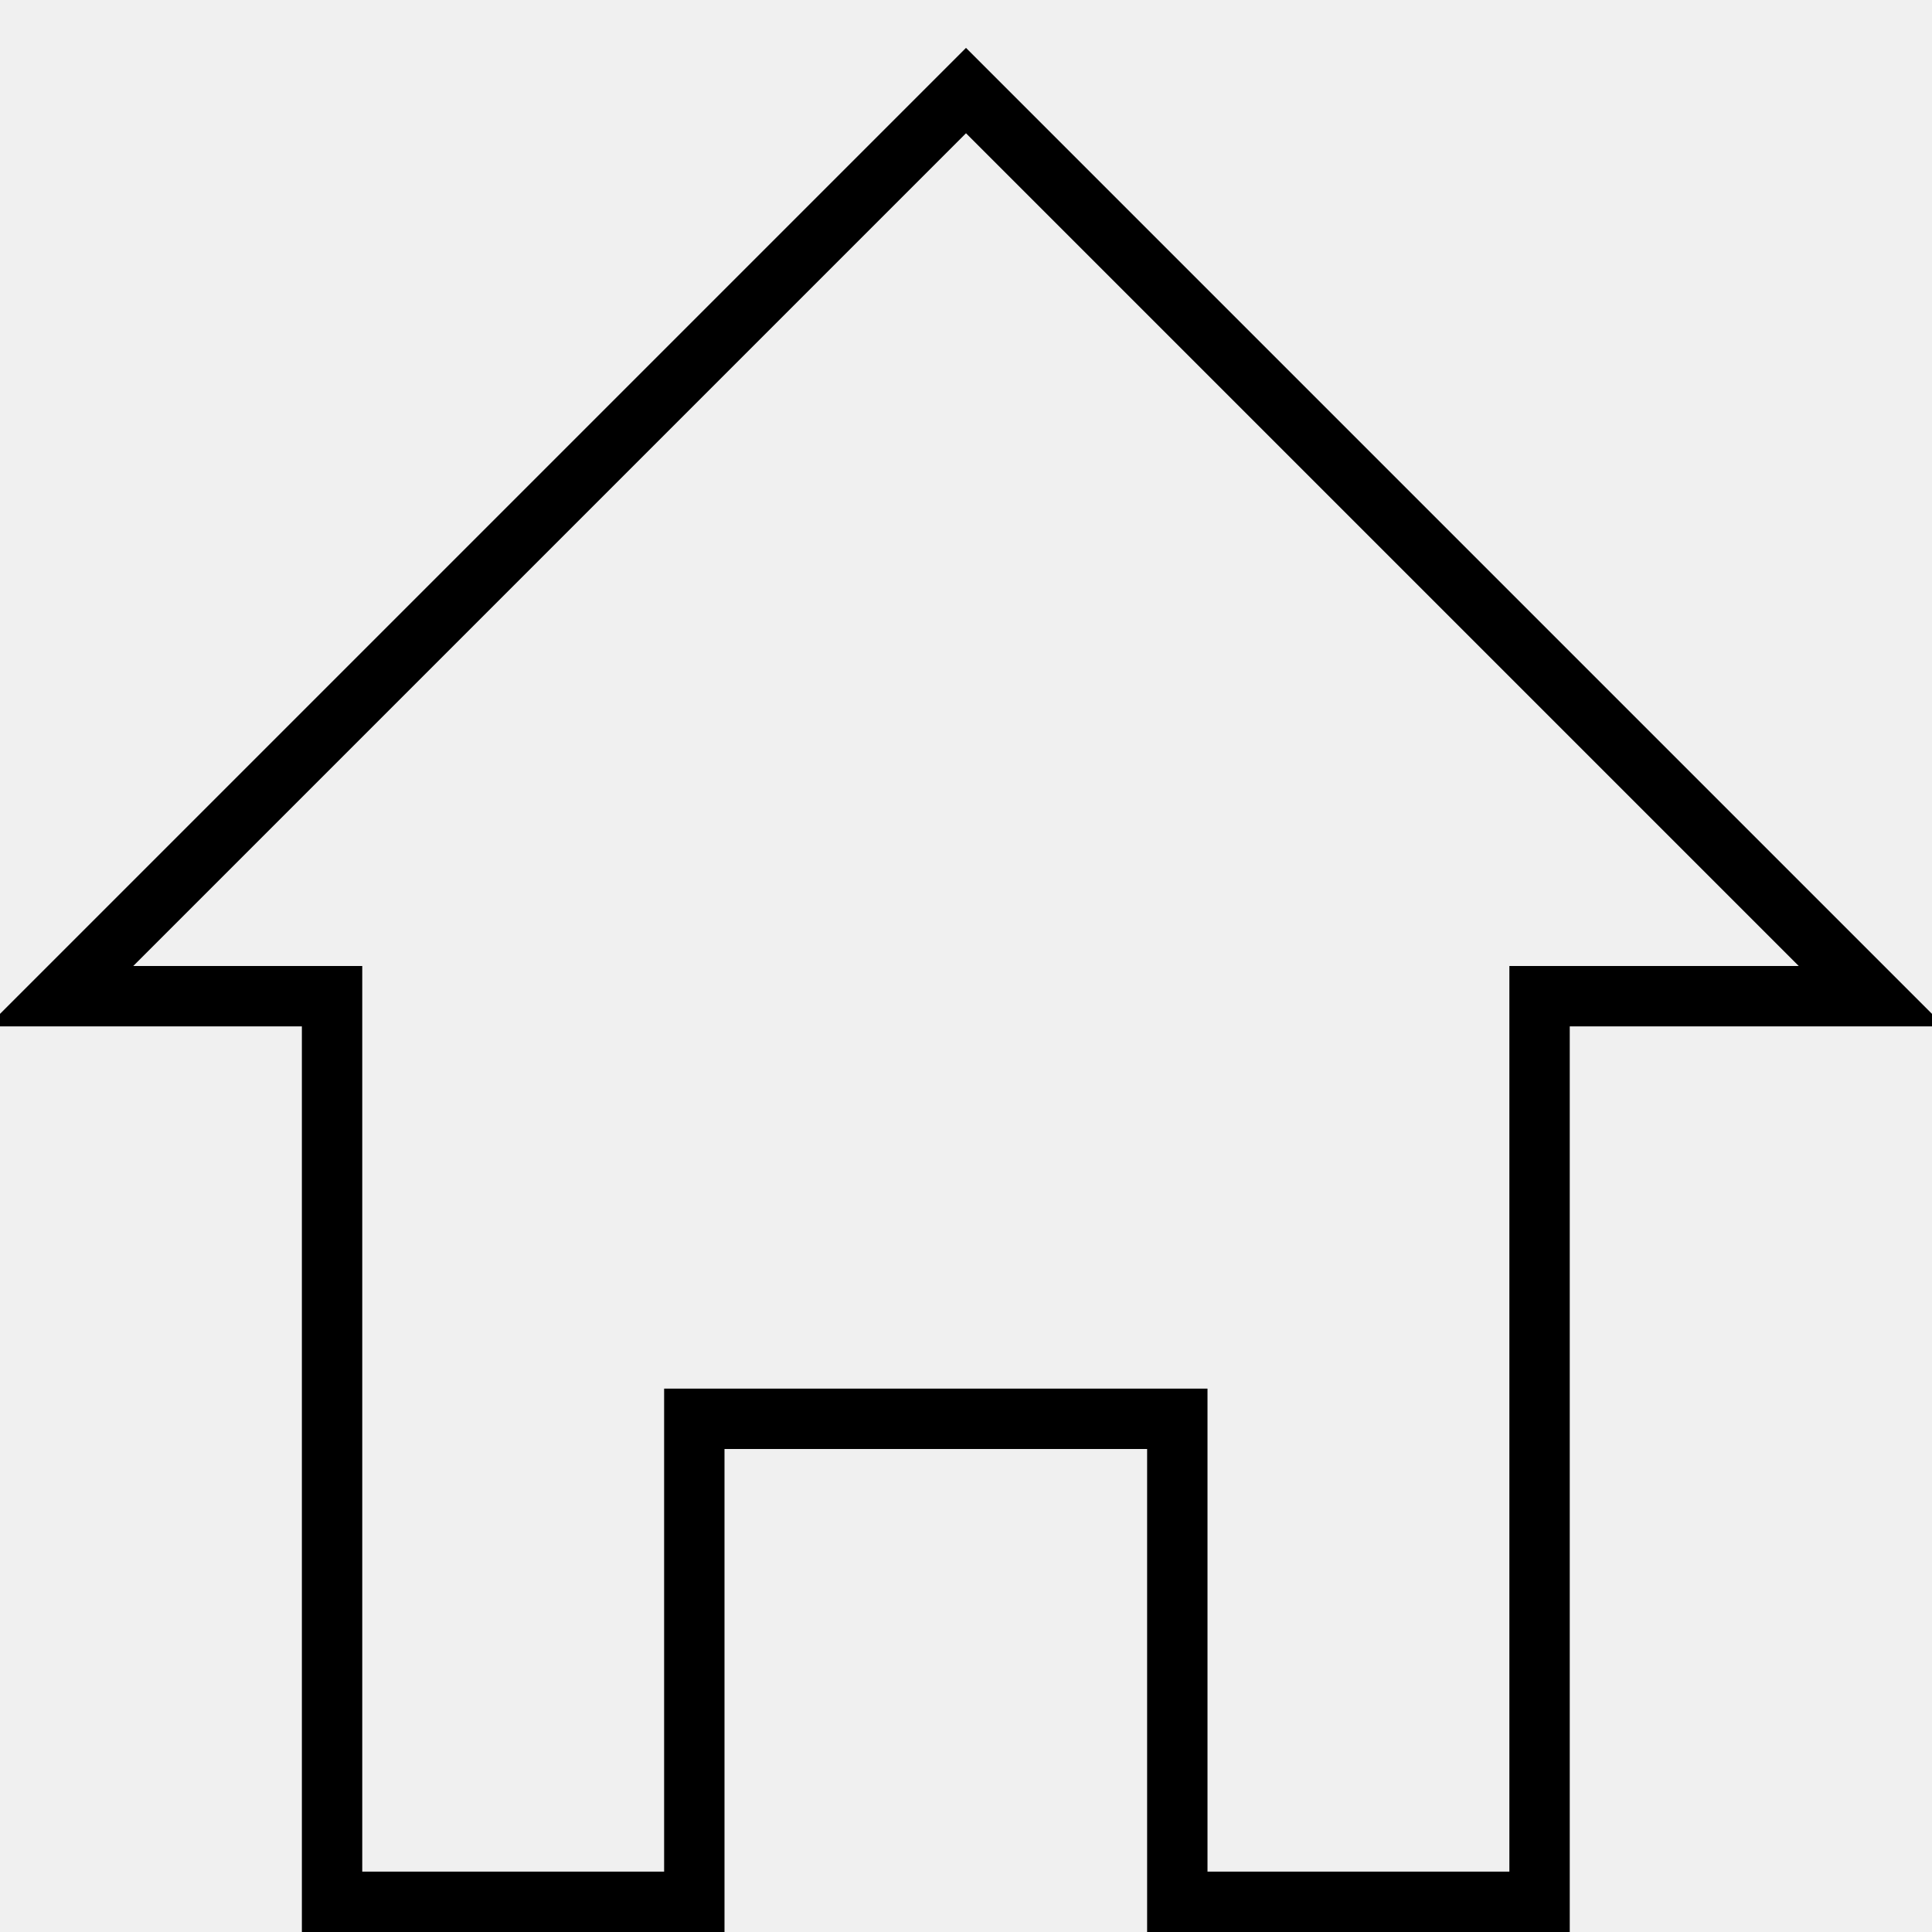
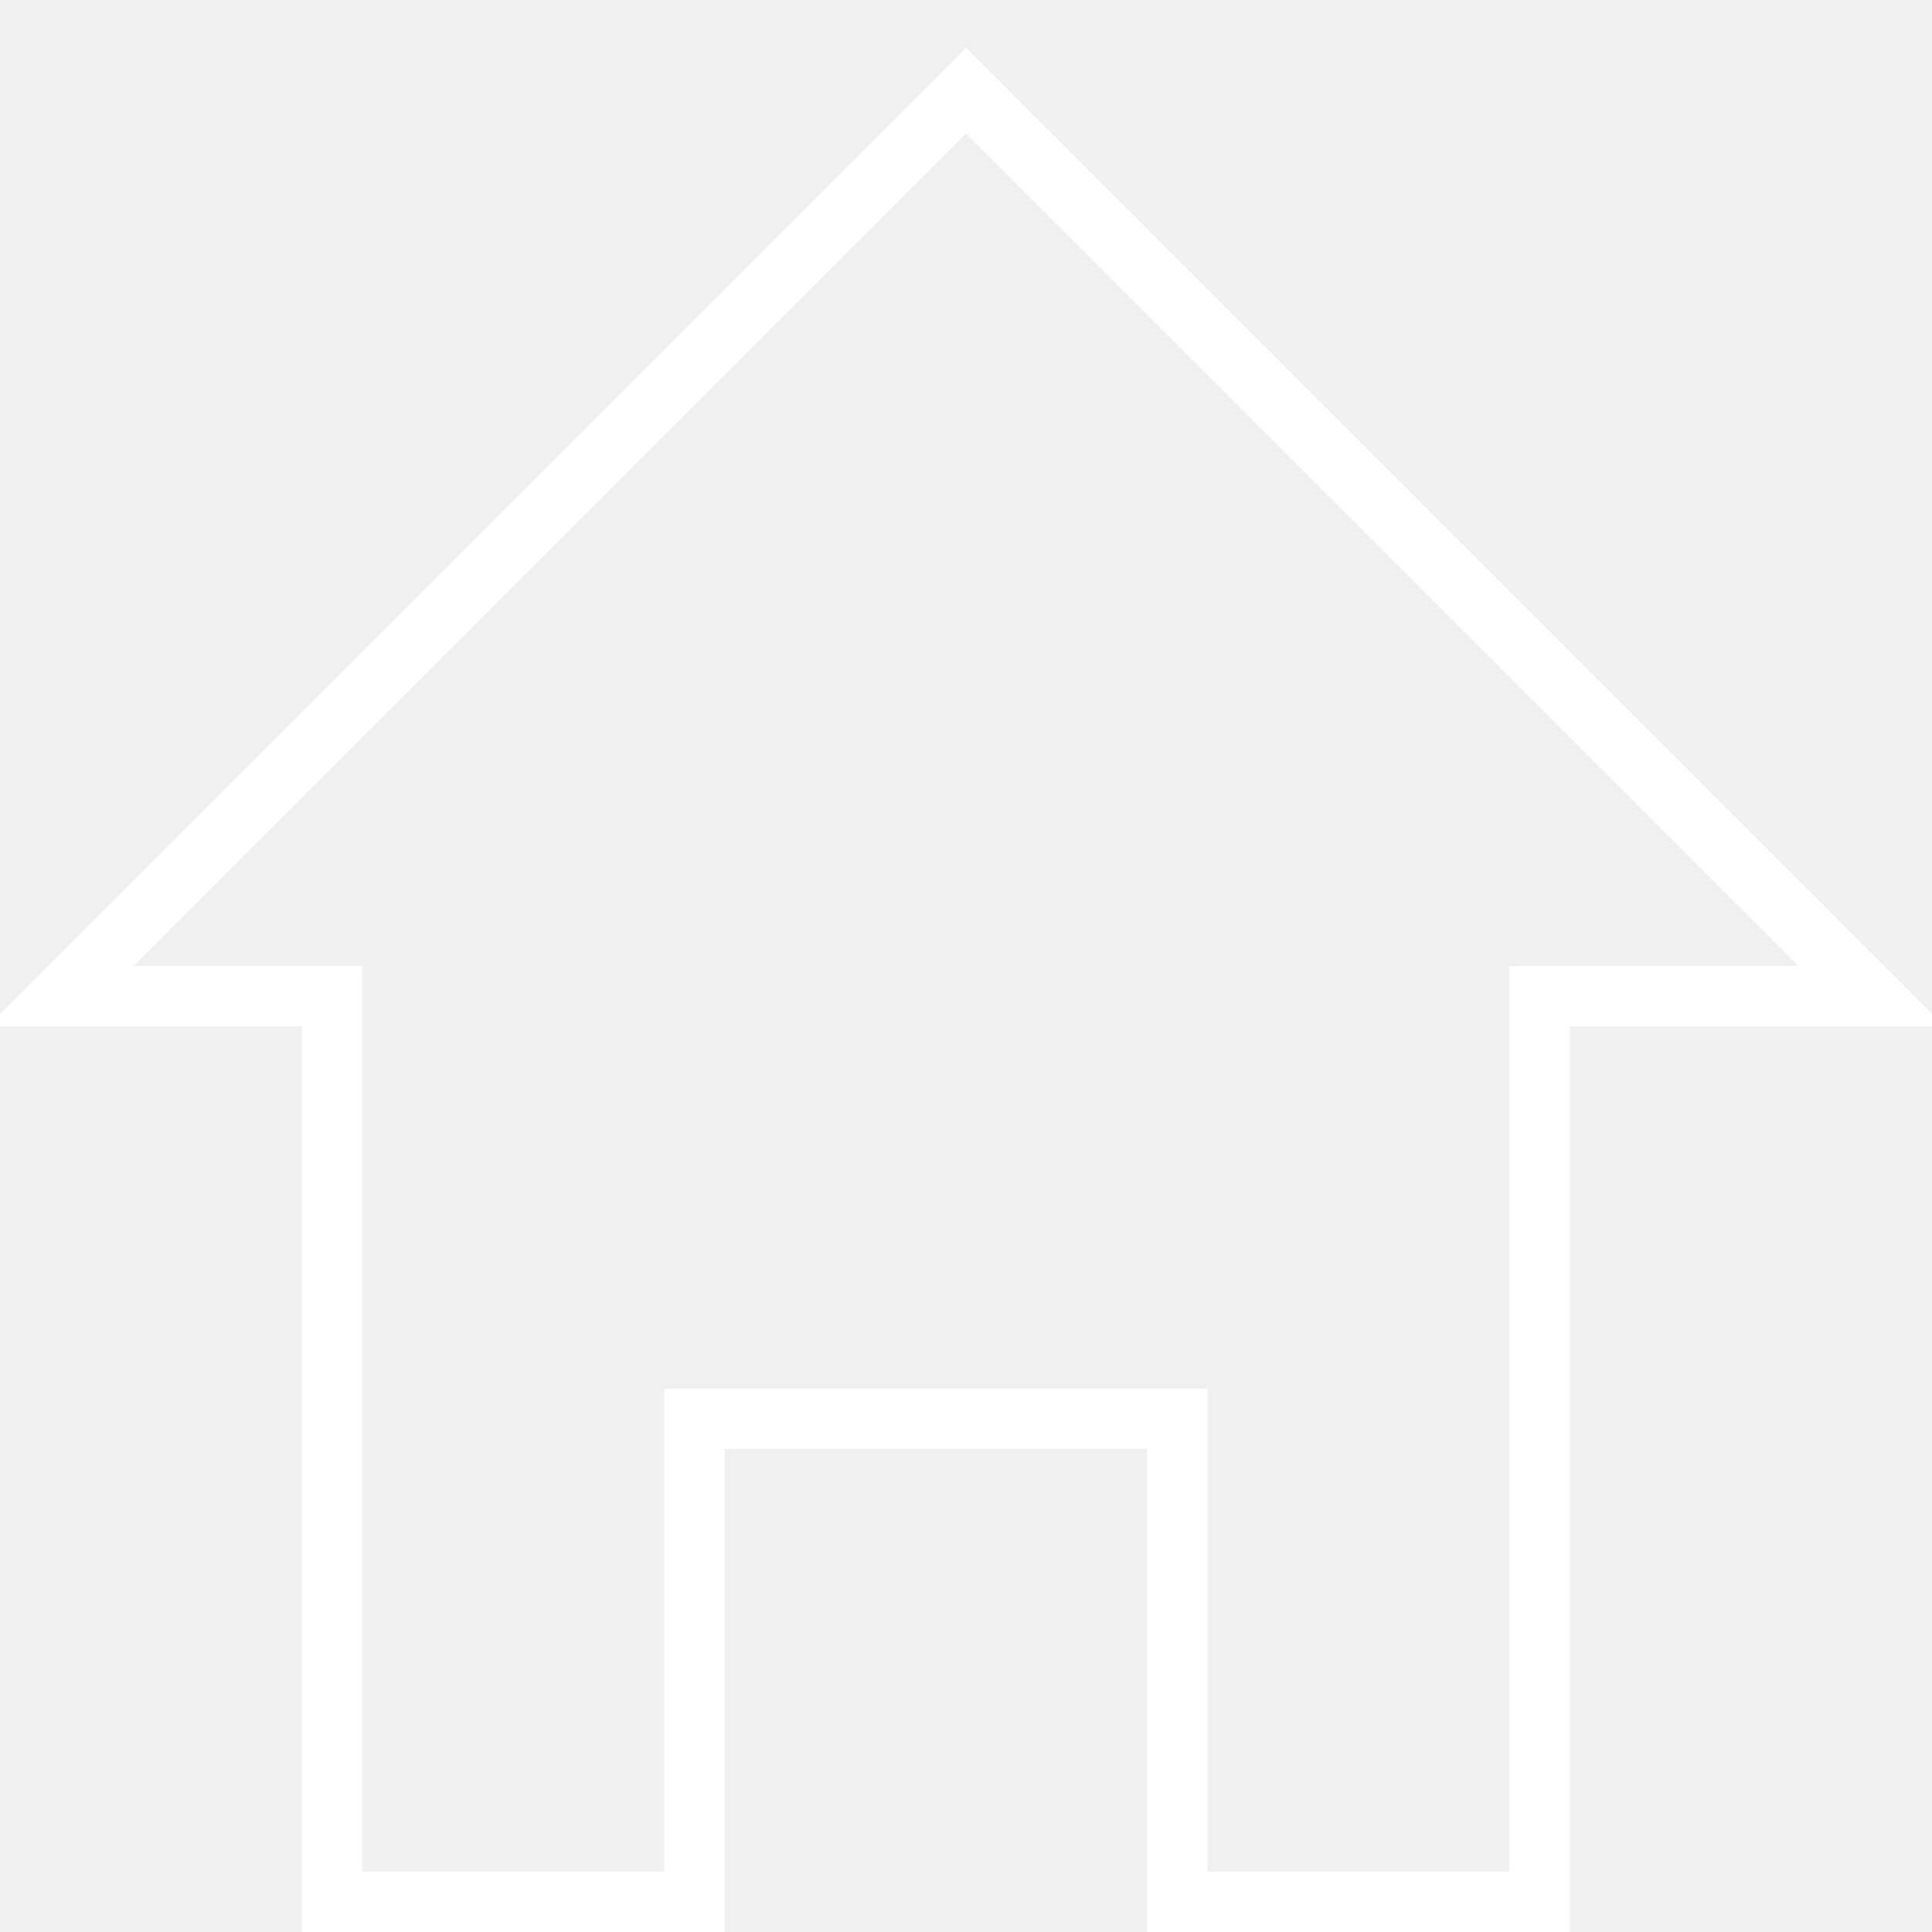
<svg xmlns="http://www.w3.org/2000/svg" version="1.1" id="Layer_1" x="0px" y="0px" width="64px" height="64px" viewBox="0 0 64 64" enable-background="new 0 0 64 64" xml:space="preserve">
-   <polygon fill="none" stroke="#000000" stroke-width="2" stroke-miterlimit="10" points="32,3 2,33 11,33 11,63 23,63 23,47 39,47   39,63 51,63 51,33 62,33 " />
+   <polygon fill="none" stroke="#ffffff" stroke-width="2" stroke-miterlimit="10" points="32,3 2,33 11,33 11,63 23,63 23,47 39,47   39,63 51,63 51,33 62,33 " />
</svg>
